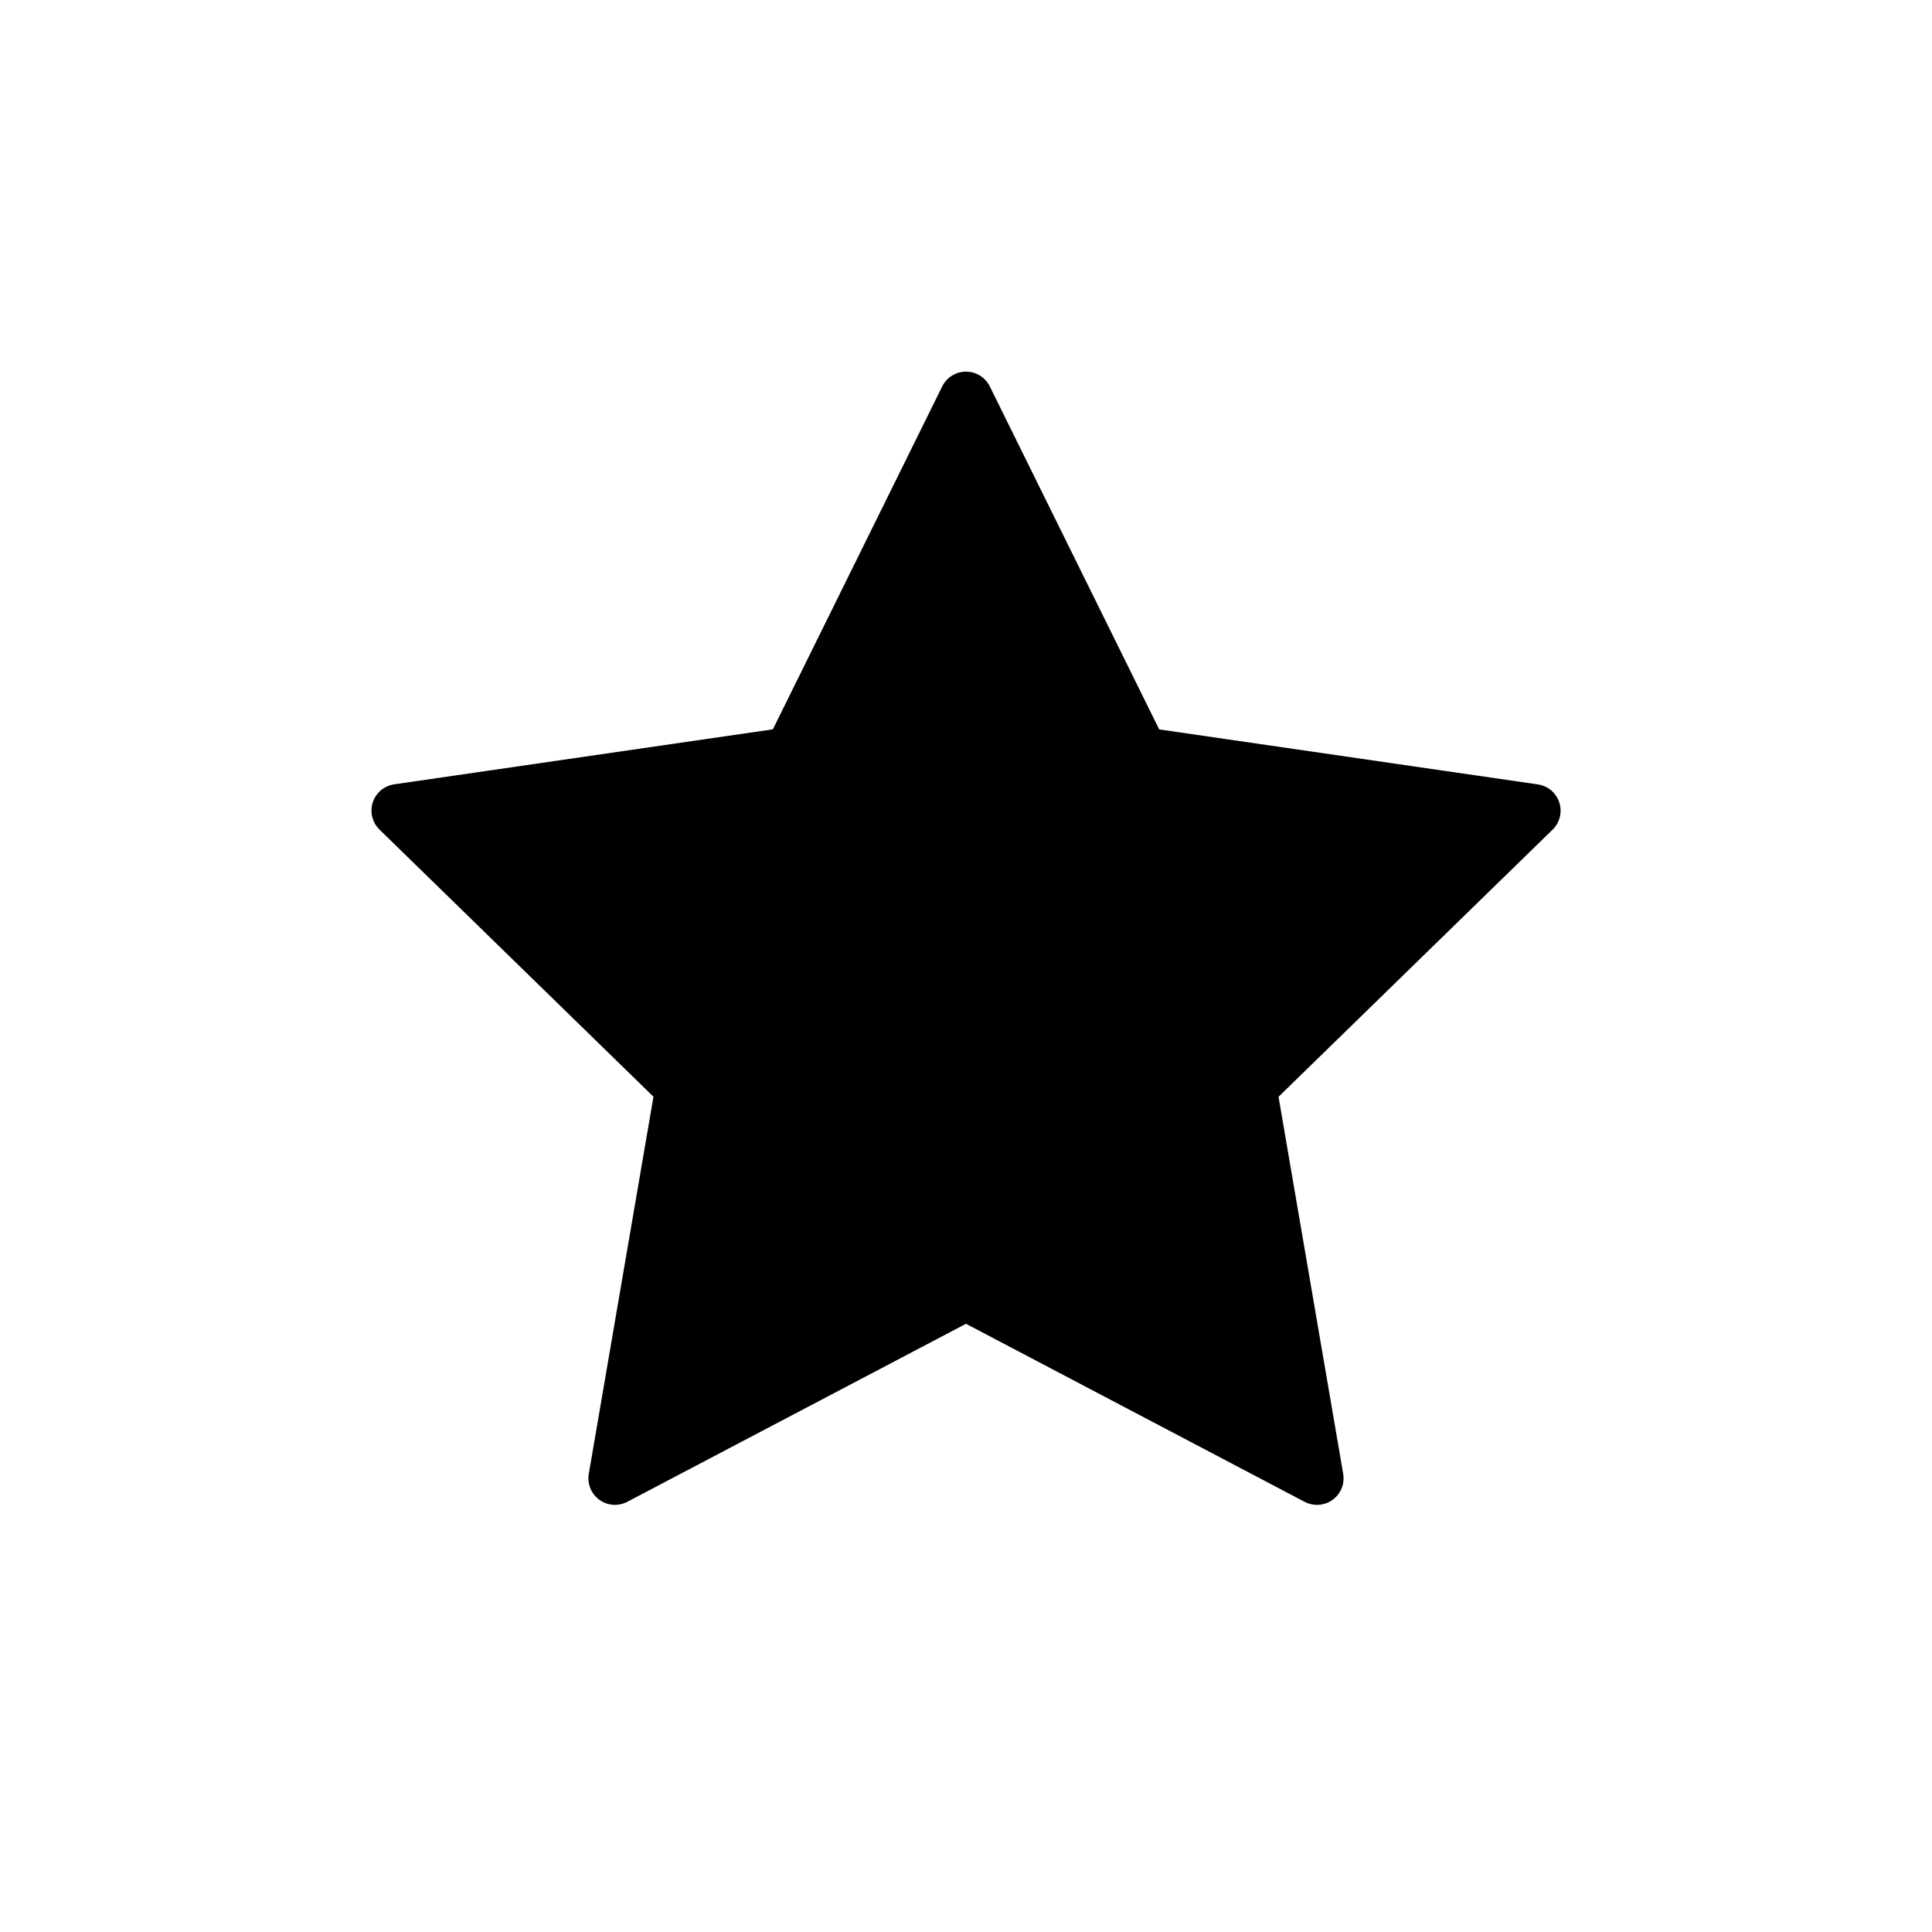
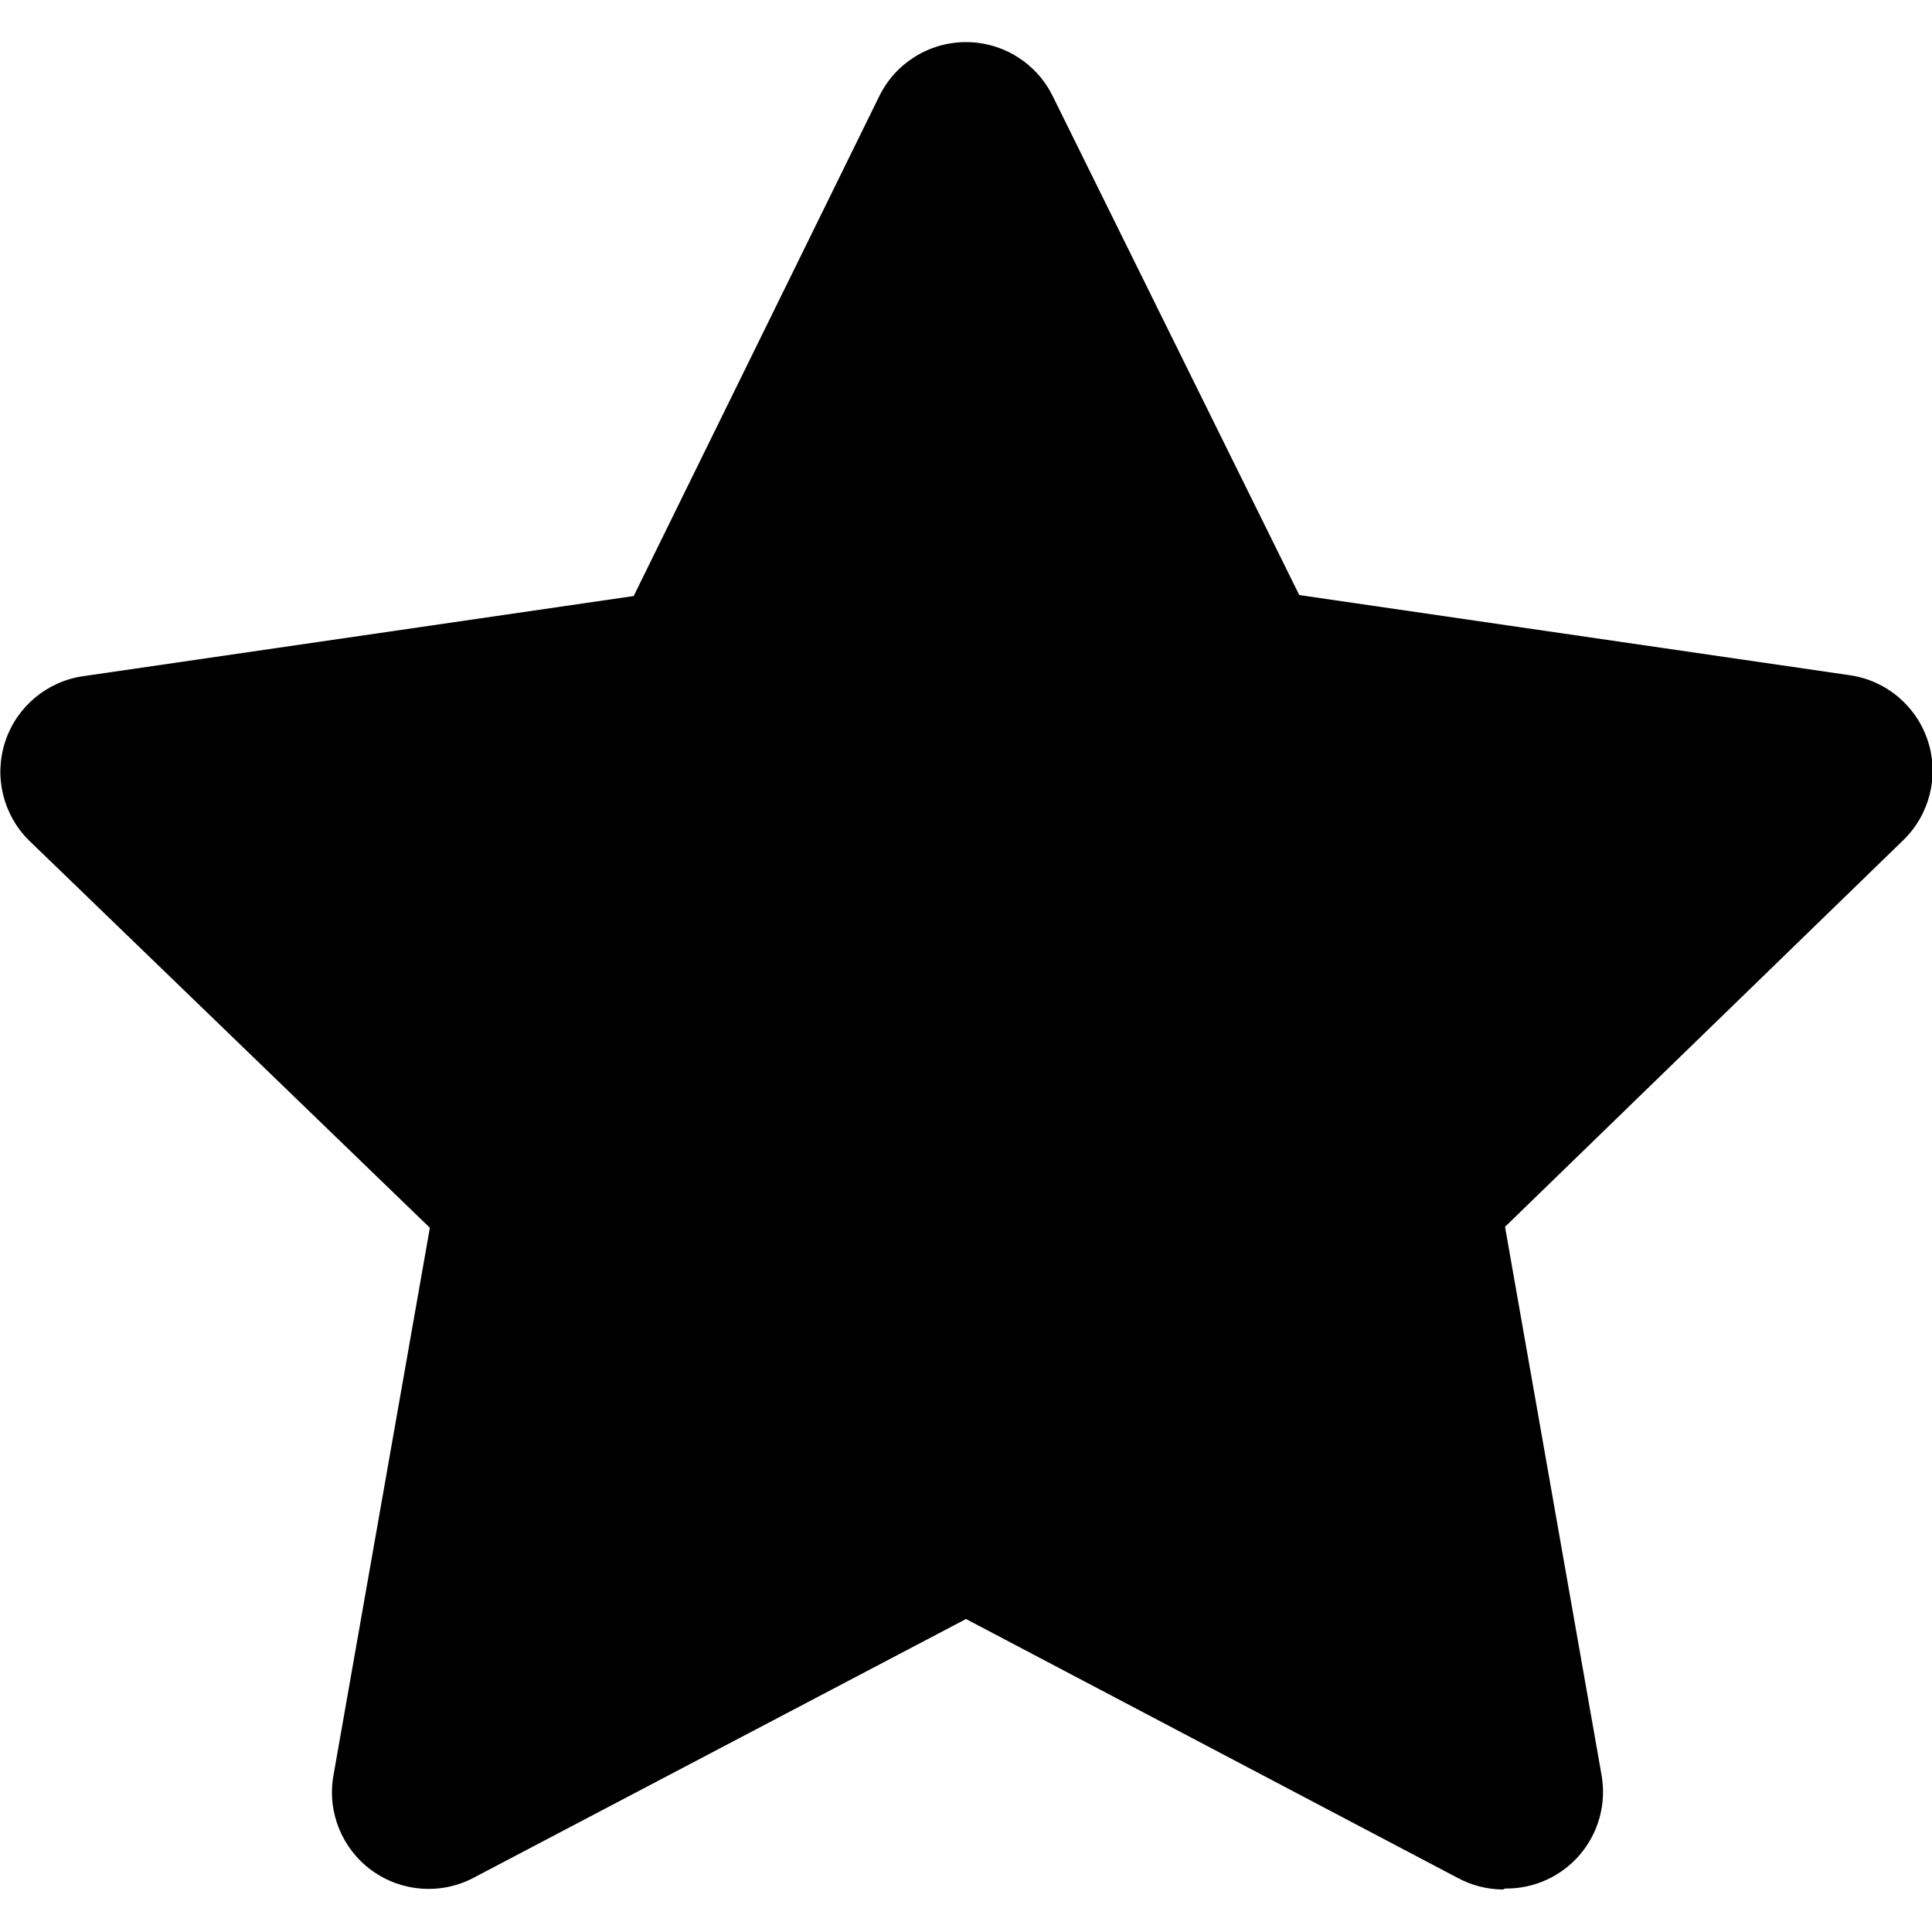
- <svg xmlns="http://www.w3.org/2000/svg" t="1648201496780" class="icon" viewBox="0 0 1024 1024" version="1.1" p-id="2291" width="200" height="200">
+ <svg xmlns="http://www.w3.org/2000/svg" t="1648204540653" class="icon" viewBox="0 0 1024 1024" version="1.1" p-id="4438" width="200" height="200">
  <defs>
    <style type="text/css">@font-face { font-family: feedback-iconfont; src: url("//at.alicdn.com/t/font_1031158_u69w8yhxdu.woff2?t=1630033759944") format("woff2"), url("//at.alicdn.com/t/font_1031158_u69w8yhxdu.woff?t=1630033759944") format("woff"), url("//at.alicdn.com/t/font_1031158_u69w8yhxdu.ttf?t=1630033759944") format("truetype"); }
</style>
  </defs>
-   <path d="M698.053 797.617a14.06 14.06 0 0 1-6.577-1.615L512 701.637 332.524 795.963a14.06 14.06 0 0 1-20.441-14.848l34.265-199.838-145.172-141.548a14.06 14.06 0 0 1 7.798-24.025l200.665-29.145L499.397 204.8a14.06 14.06 0 0 1 25.206 0L614.4 386.599l200.665 29.145a14.06 14.06 0 0 1 7.798 24.025l-145.211 141.548 34.265 199.838a14.06 14.06 0 0 1-13.824 16.463z" p-id="2292" />
+   <path d="M796.672 1001.472a51.2 51.2 0 0 1-24.064-6.144L512 858.112l-261.12 137.216a51.2 51.2 0 0 1-74.24-53.76l51.2-290.816L15.36 445.44A51.2 51.2 0 0 1 44.032 358.4l291.84-42.496L465.92 51.2a51.2 51.2 0 0 1 92.16 0l130.56 264.192 291.84 42.496a51.2 51.2 0 0 1 28.16 87.552l-210.944 204.8 51.2 290.816a51.2 51.2 0 0 1-51.2 59.904z" p-id="4439" />
</svg>
